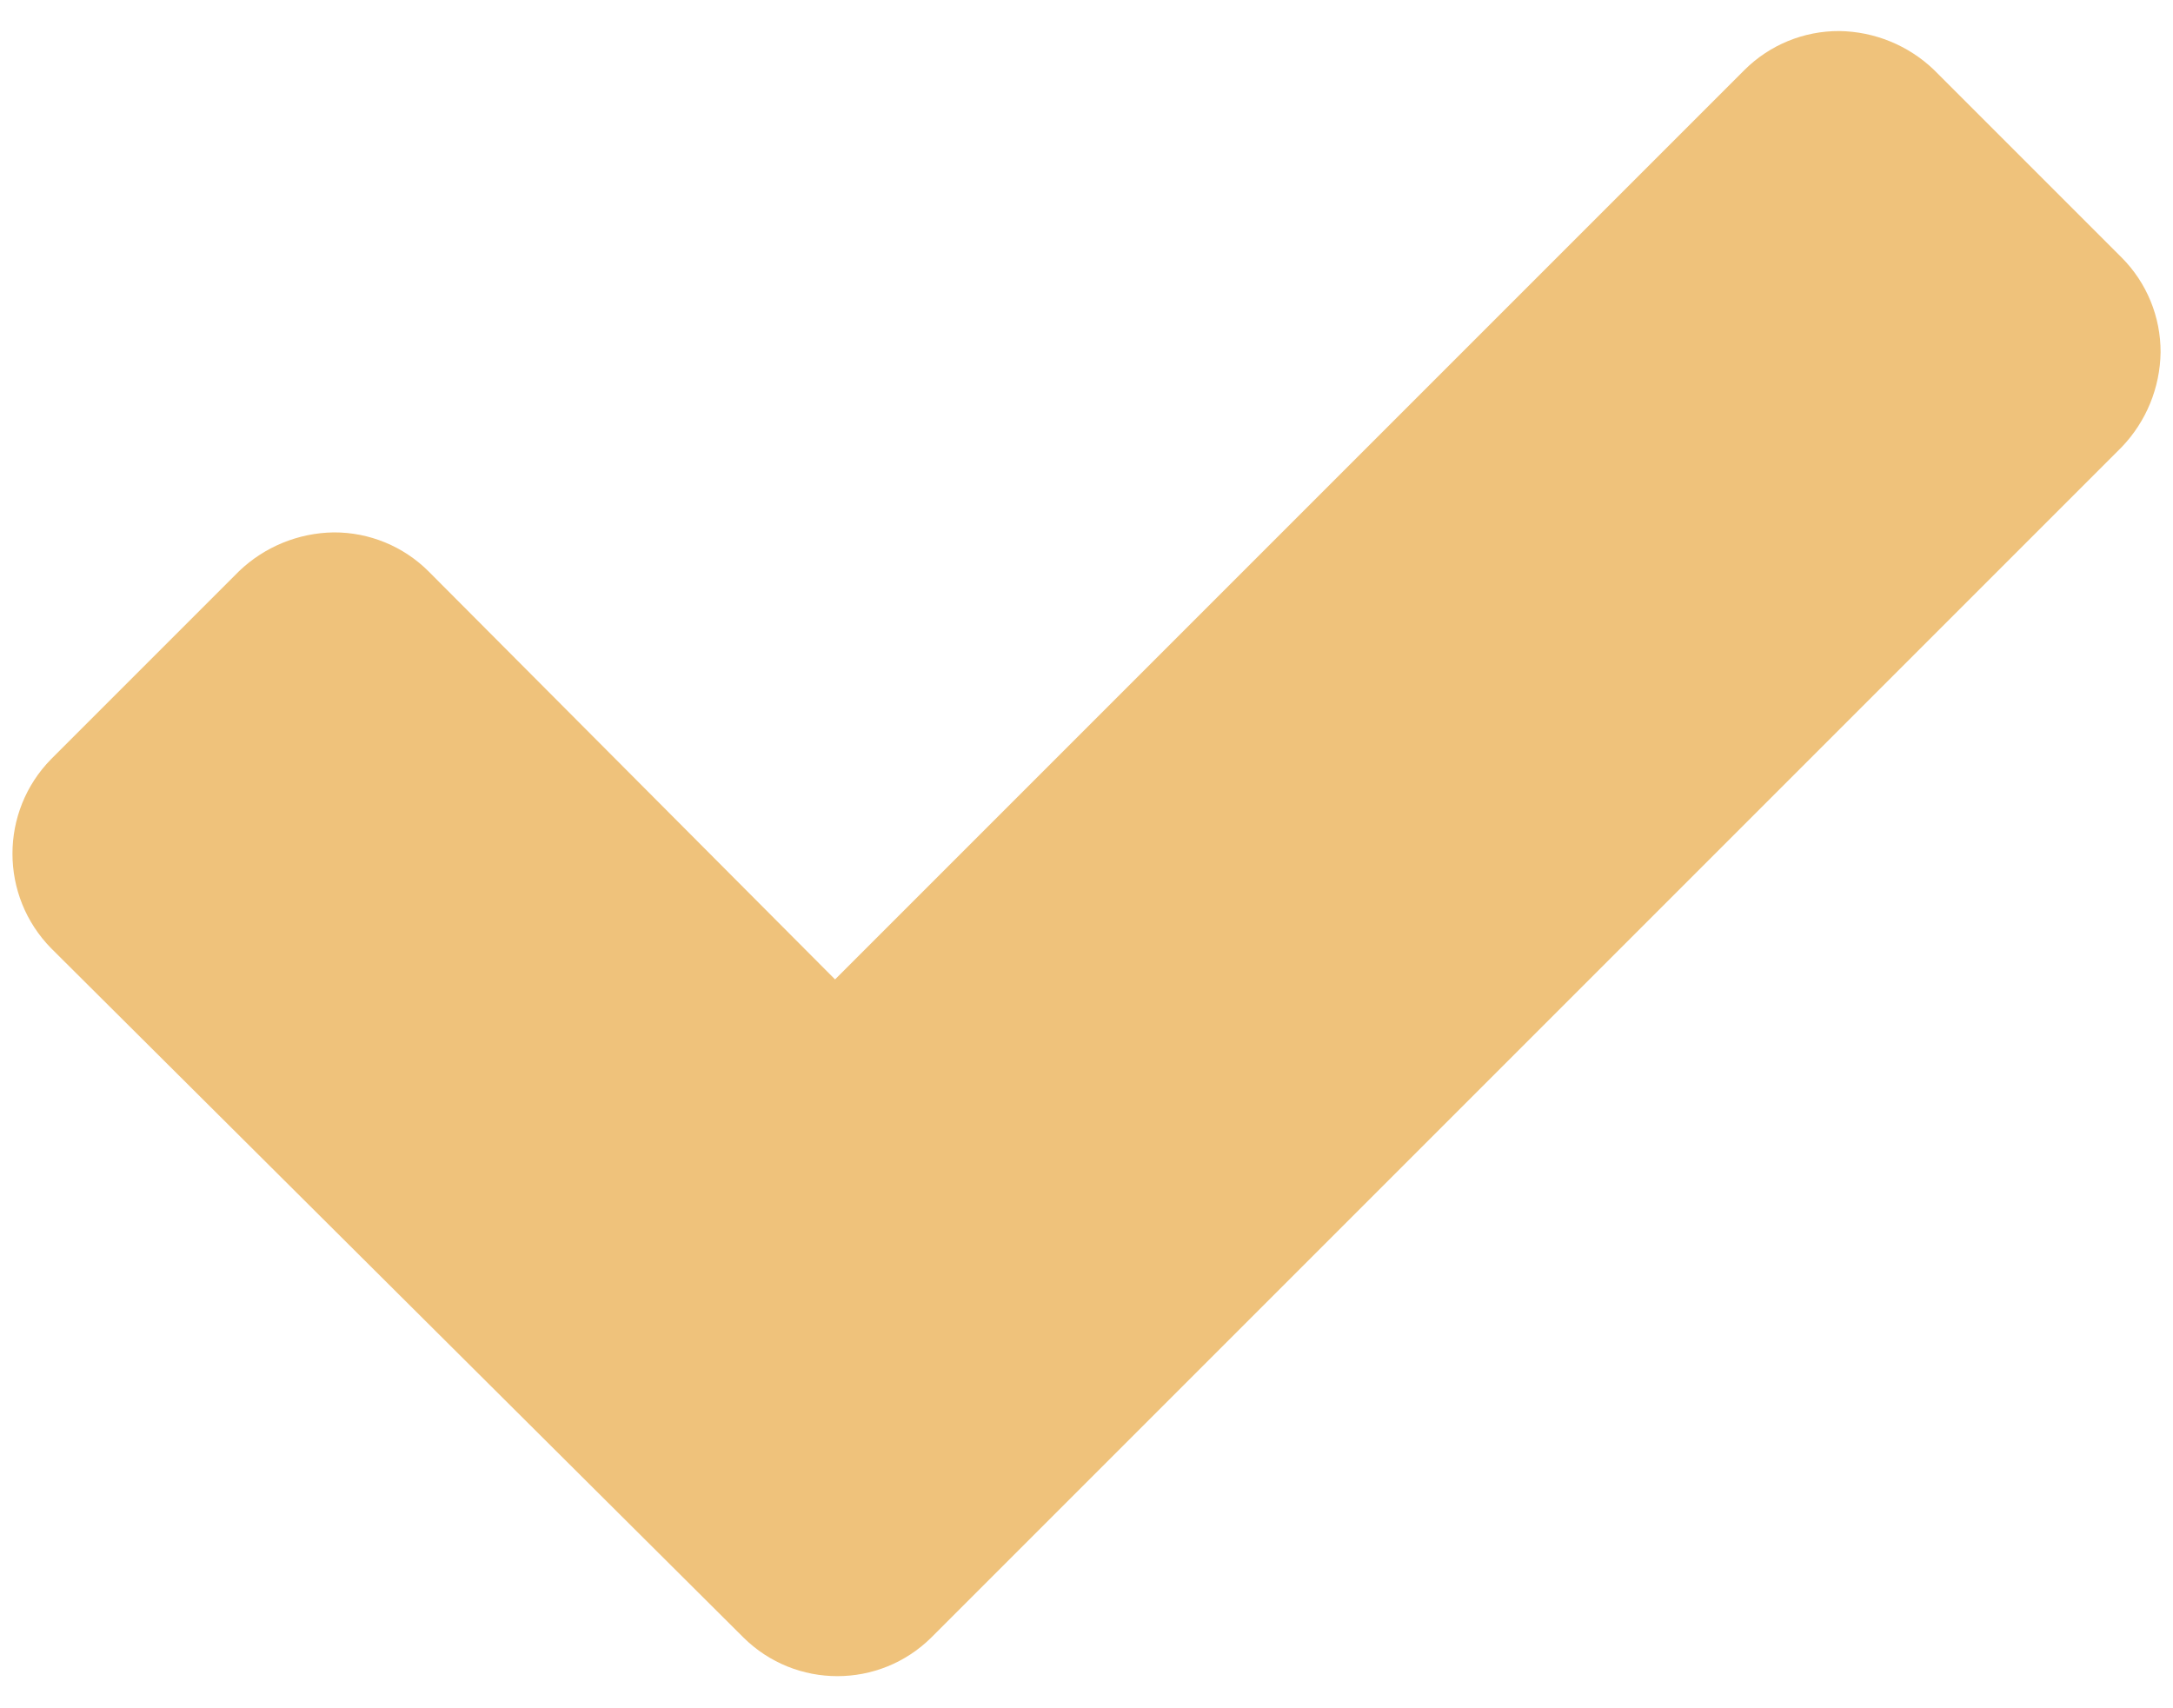
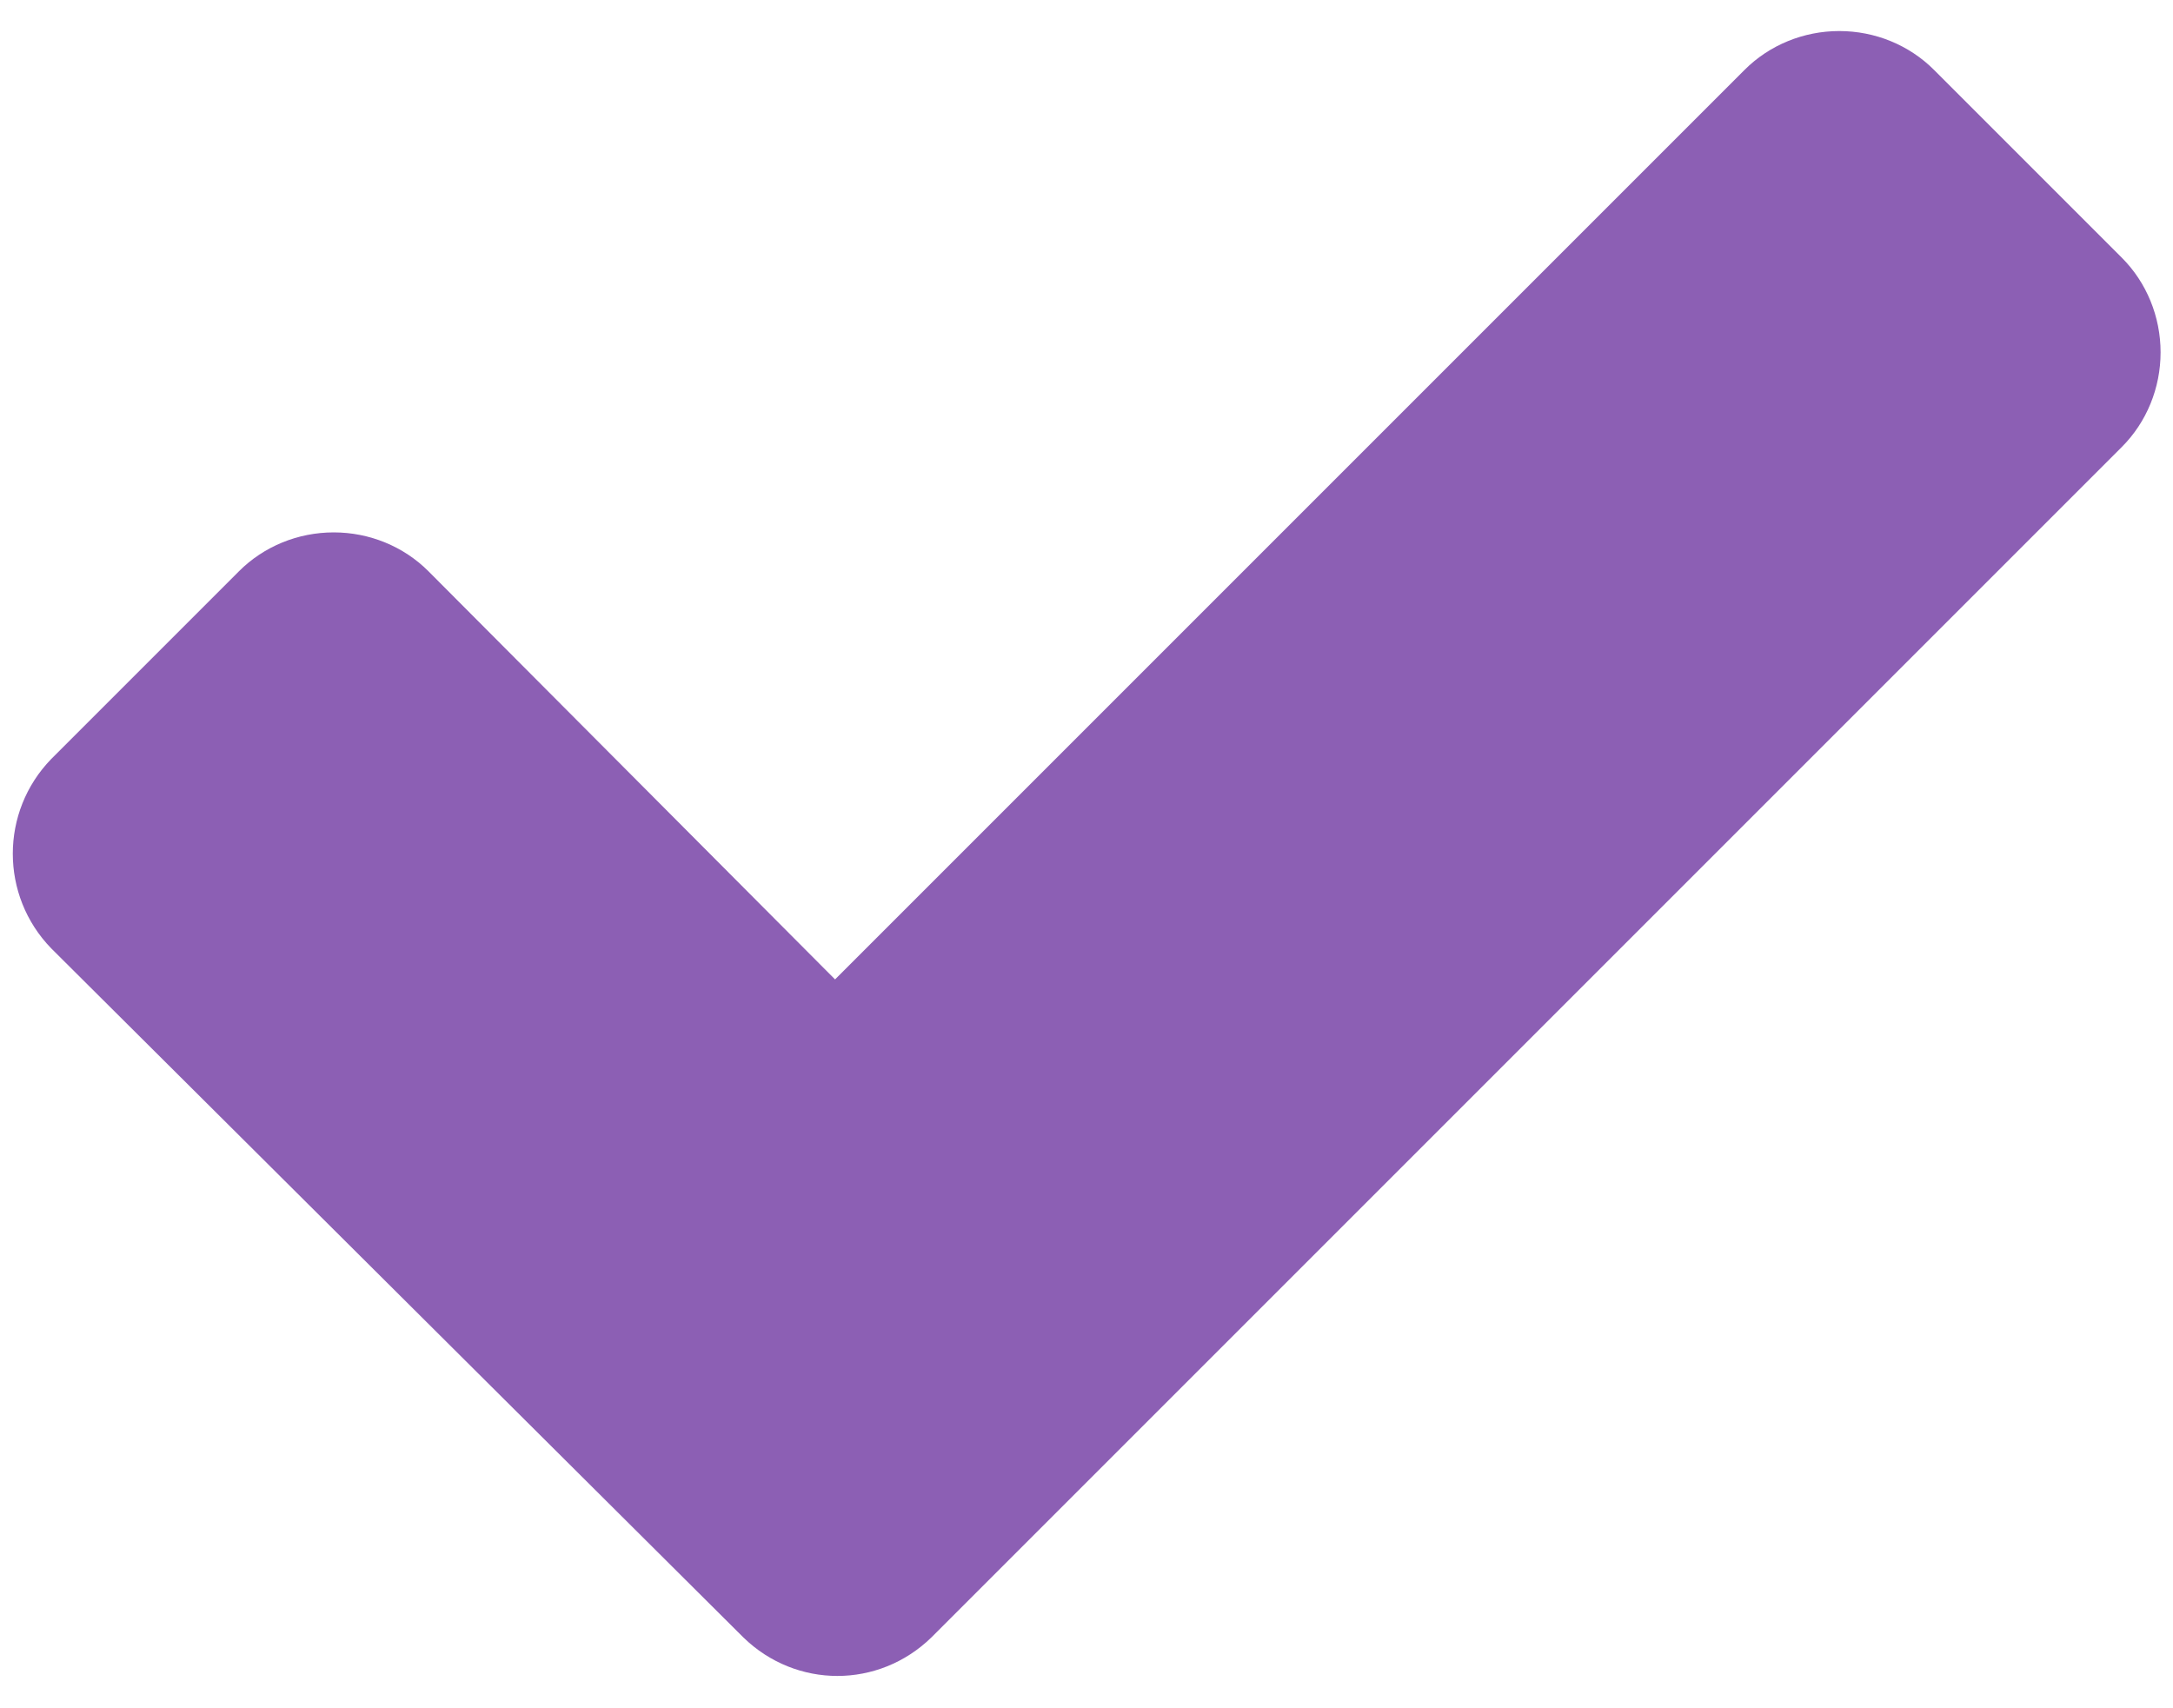
- <svg xmlns="http://www.w3.org/2000/svg" id="圖層_2" data-name="圖層 2" viewBox="0 0 14 11">
+ <svg xmlns="http://www.w3.org/2000/svg" id="a" viewBox="0 0 14 11">
  <defs>
-     <style>.cls-1{fill:#efc27b;fill-rule:evenodd;}</style>
+     <style>.e{fill:#8c5fb4;fill-rule:evenodd;}</style>
  </defs>
-   <g id="landing">
-     <g id="Guideline">
-       <path id="check---FontAwesome" class="cls-1" d="M13.92,2.27a.9.9,0,0,1-.25.61L6,10.55a.86.86,0,0,1-1.21,0L.33,6.11a.87.87,0,0,1,0-1.22L1.54,3.68a.9.9,0,0,1,.61-.25.86.86,0,0,1,.61.25L5.38,6.31,11.24.45A.86.86,0,0,1,11.85.2a.9.9,0,0,1,.61.25l1.21,1.21A.86.86,0,0,1,13.92,2.27Z" />
+   <g id="b">
+     <g id="c">
+       <path id="d" class="e" d="M13.92,2.27c0,.23-.09,.45-.25,.61l-7.67,7.67c-.34,.33-.87,.33-1.21,0L.33,6.11C0,5.77,0,5.23,.33,4.89l1.21-1.21c.16-.16,.38-.25,.61-.25,.23,0,.45,.09,.61,.25l2.62,2.63L11.24,.45c.16-.16,.38-.25,.61-.25,.23,0,.45,.09,.61,.25l1.21,1.21c.16,.16,.25,.38,.25,.61Z" />
    </g>
  </g>
</svg>
